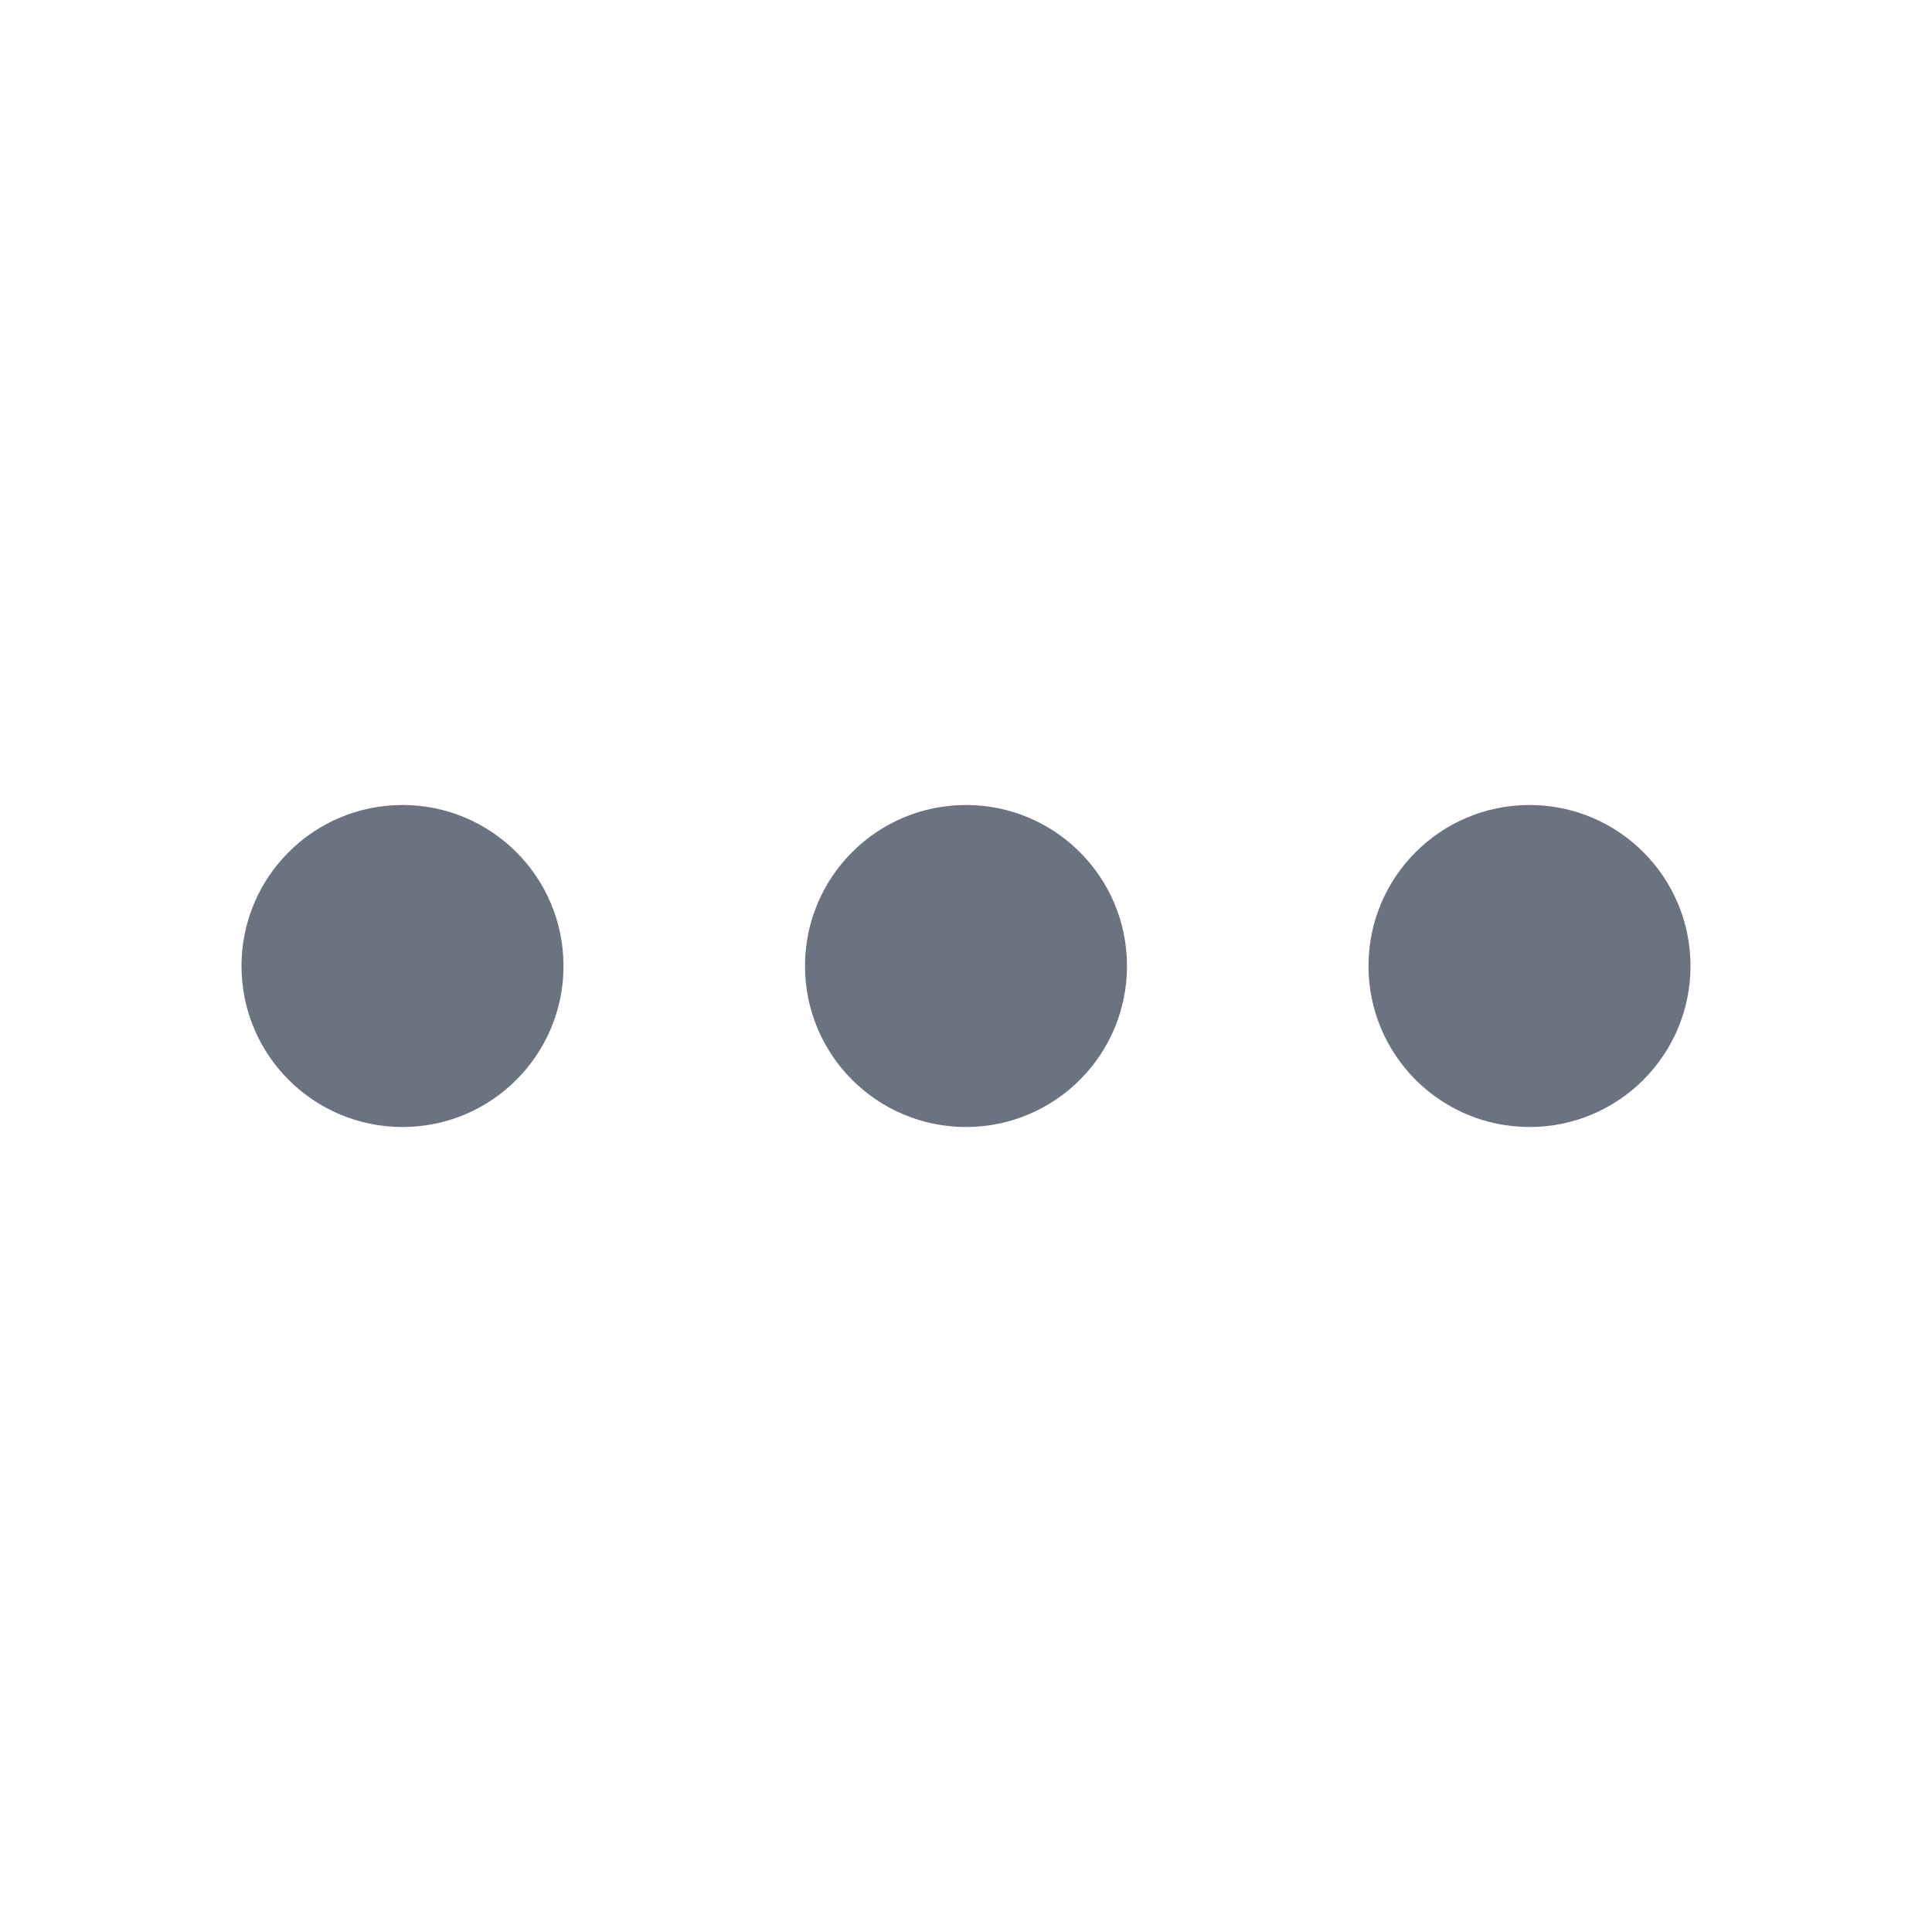
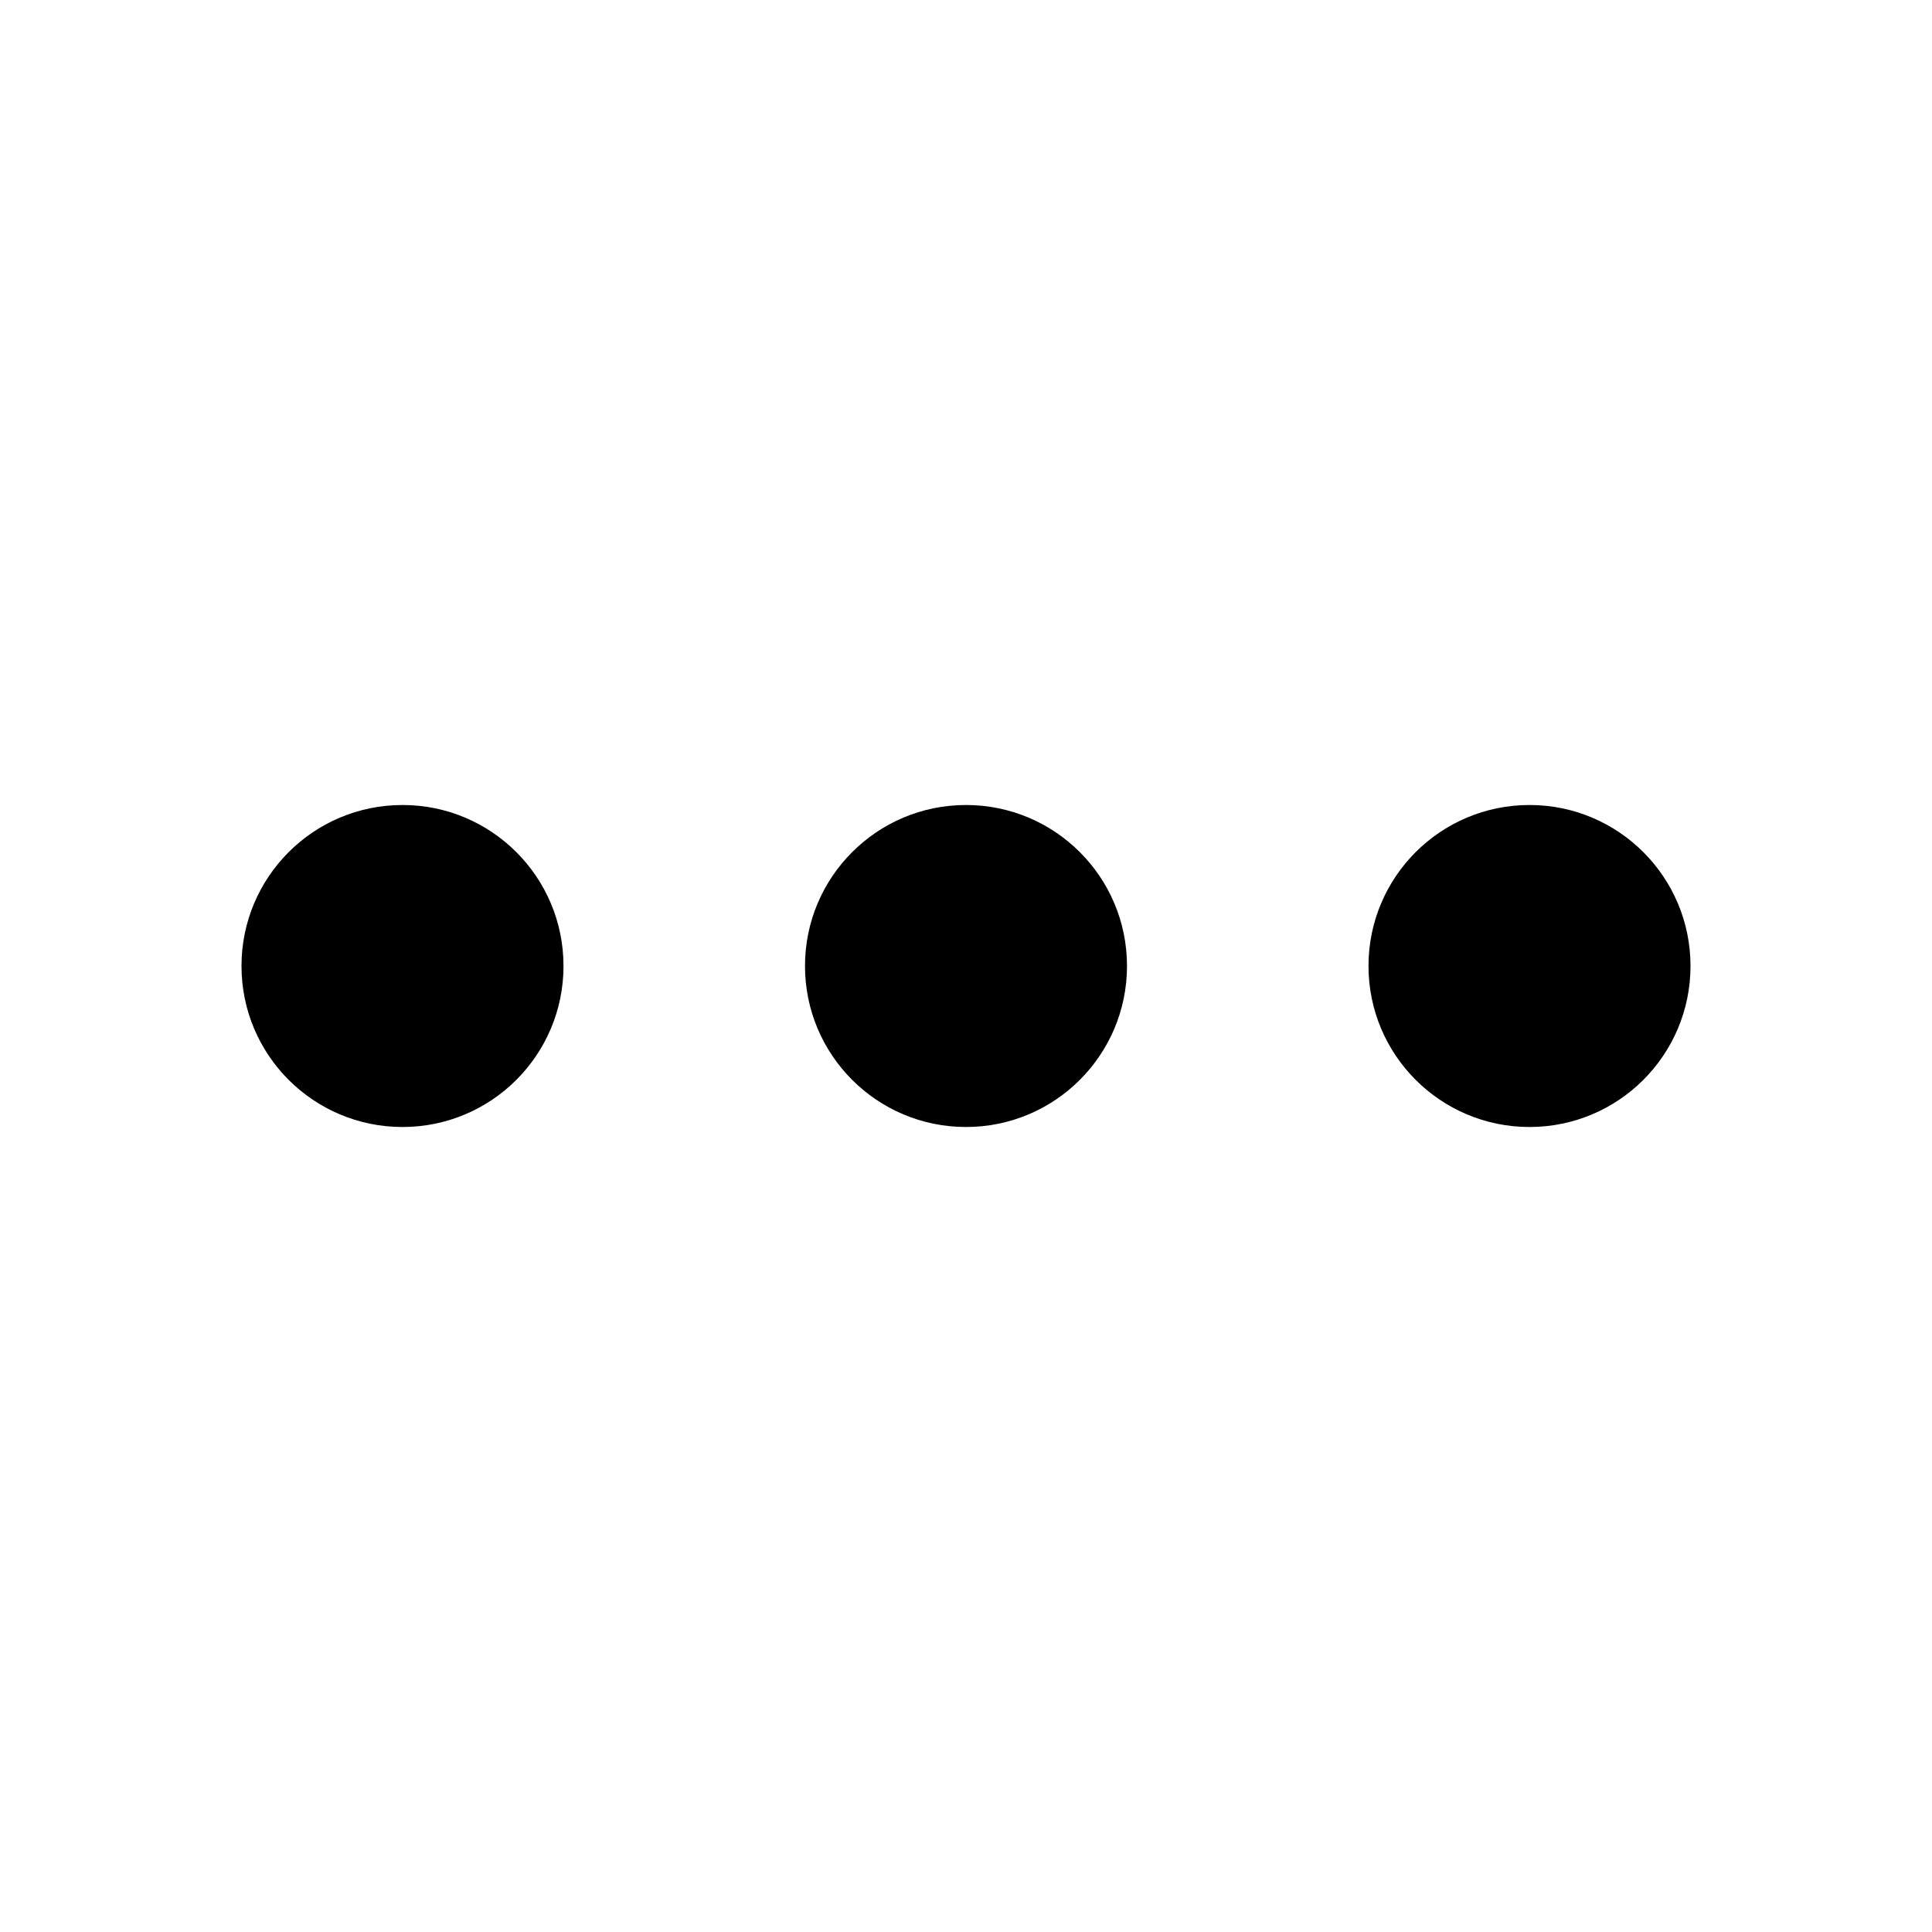
- <svg xmlns="http://www.w3.org/2000/svg" width="24" height="24" viewBox="0 0 24 24" fill="none">
-   <path d="M7 12C7 13.105 6.105 14 5 14C3.895 14 3 13.105 3 12C3 10.895 3.895 10 5 10C6.105 10 7 10.895 7 12Z" fill="#6B7280" />
-   <path d="M14 12C14 13.105 13.105 14 12 14C10.895 14 10 13.105 10 12C10 10.895 10.895 10 12 10C13.105 10 14 10.895 14 12Z" fill="#6B7280" />
-   <path d="M21 12C21 13.105 20.105 14 19 14C17.895 14 17 13.105 17 12C17 10.895 17.895 10 19 10C20.105 10 21 10.895 21 12Z" fill="#6B7280" />
+ <svg xmlns="http://www.w3.org/2000/svg" width="24" height="24" viewBox="0 0 24 24">
+   <path d="M7 12C7 13.105 6.105 14 5 14C3.895 14 3 13.105 3 12C3 10.895 3.895 10 5 10C6.105 10 7 10.895 7 12Z" />
+   <path d="M14 12C14 13.105 13.105 14 12 14C10.895 14 10 13.105 10 12C10 10.895 10.895 10 12 10C13.105 10 14 10.895 14 12Z" />
+   <path d="M21 12C21 13.105 20.105 14 19 14C17.895 14 17 13.105 17 12C17 10.895 17.895 10 19 10C20.105 10 21 10.895 21 12Z" />
</svg>
